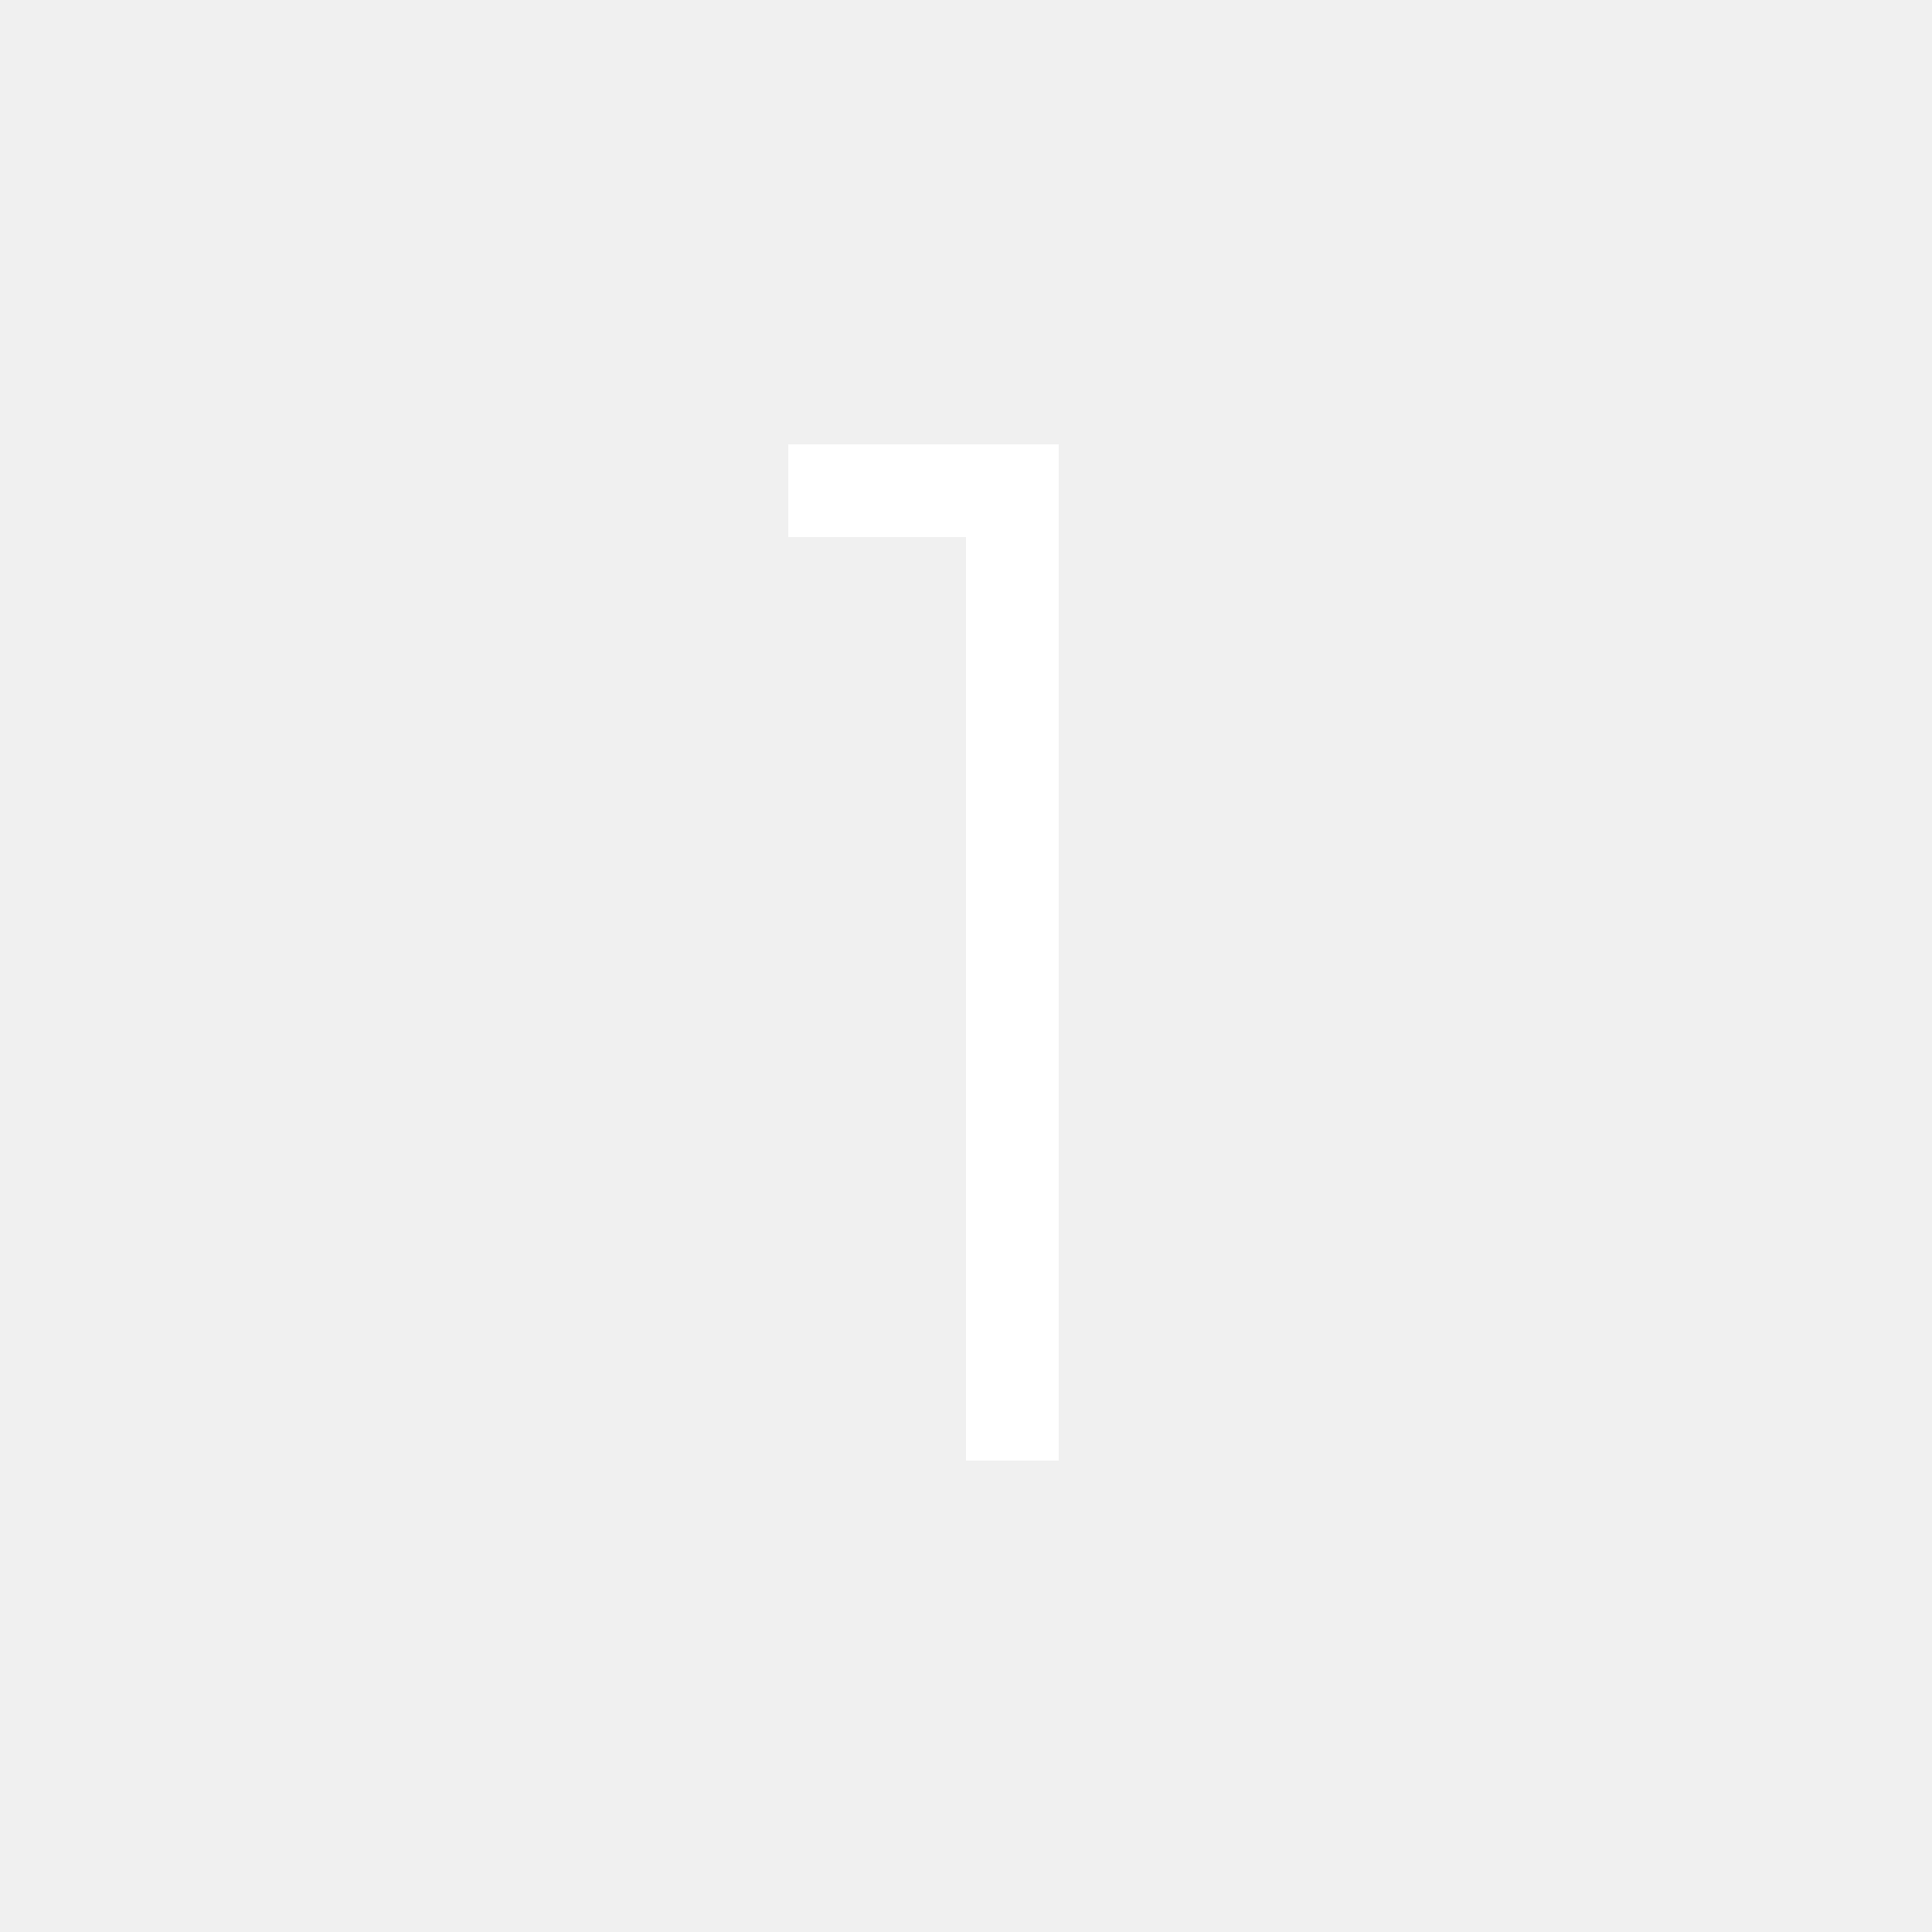
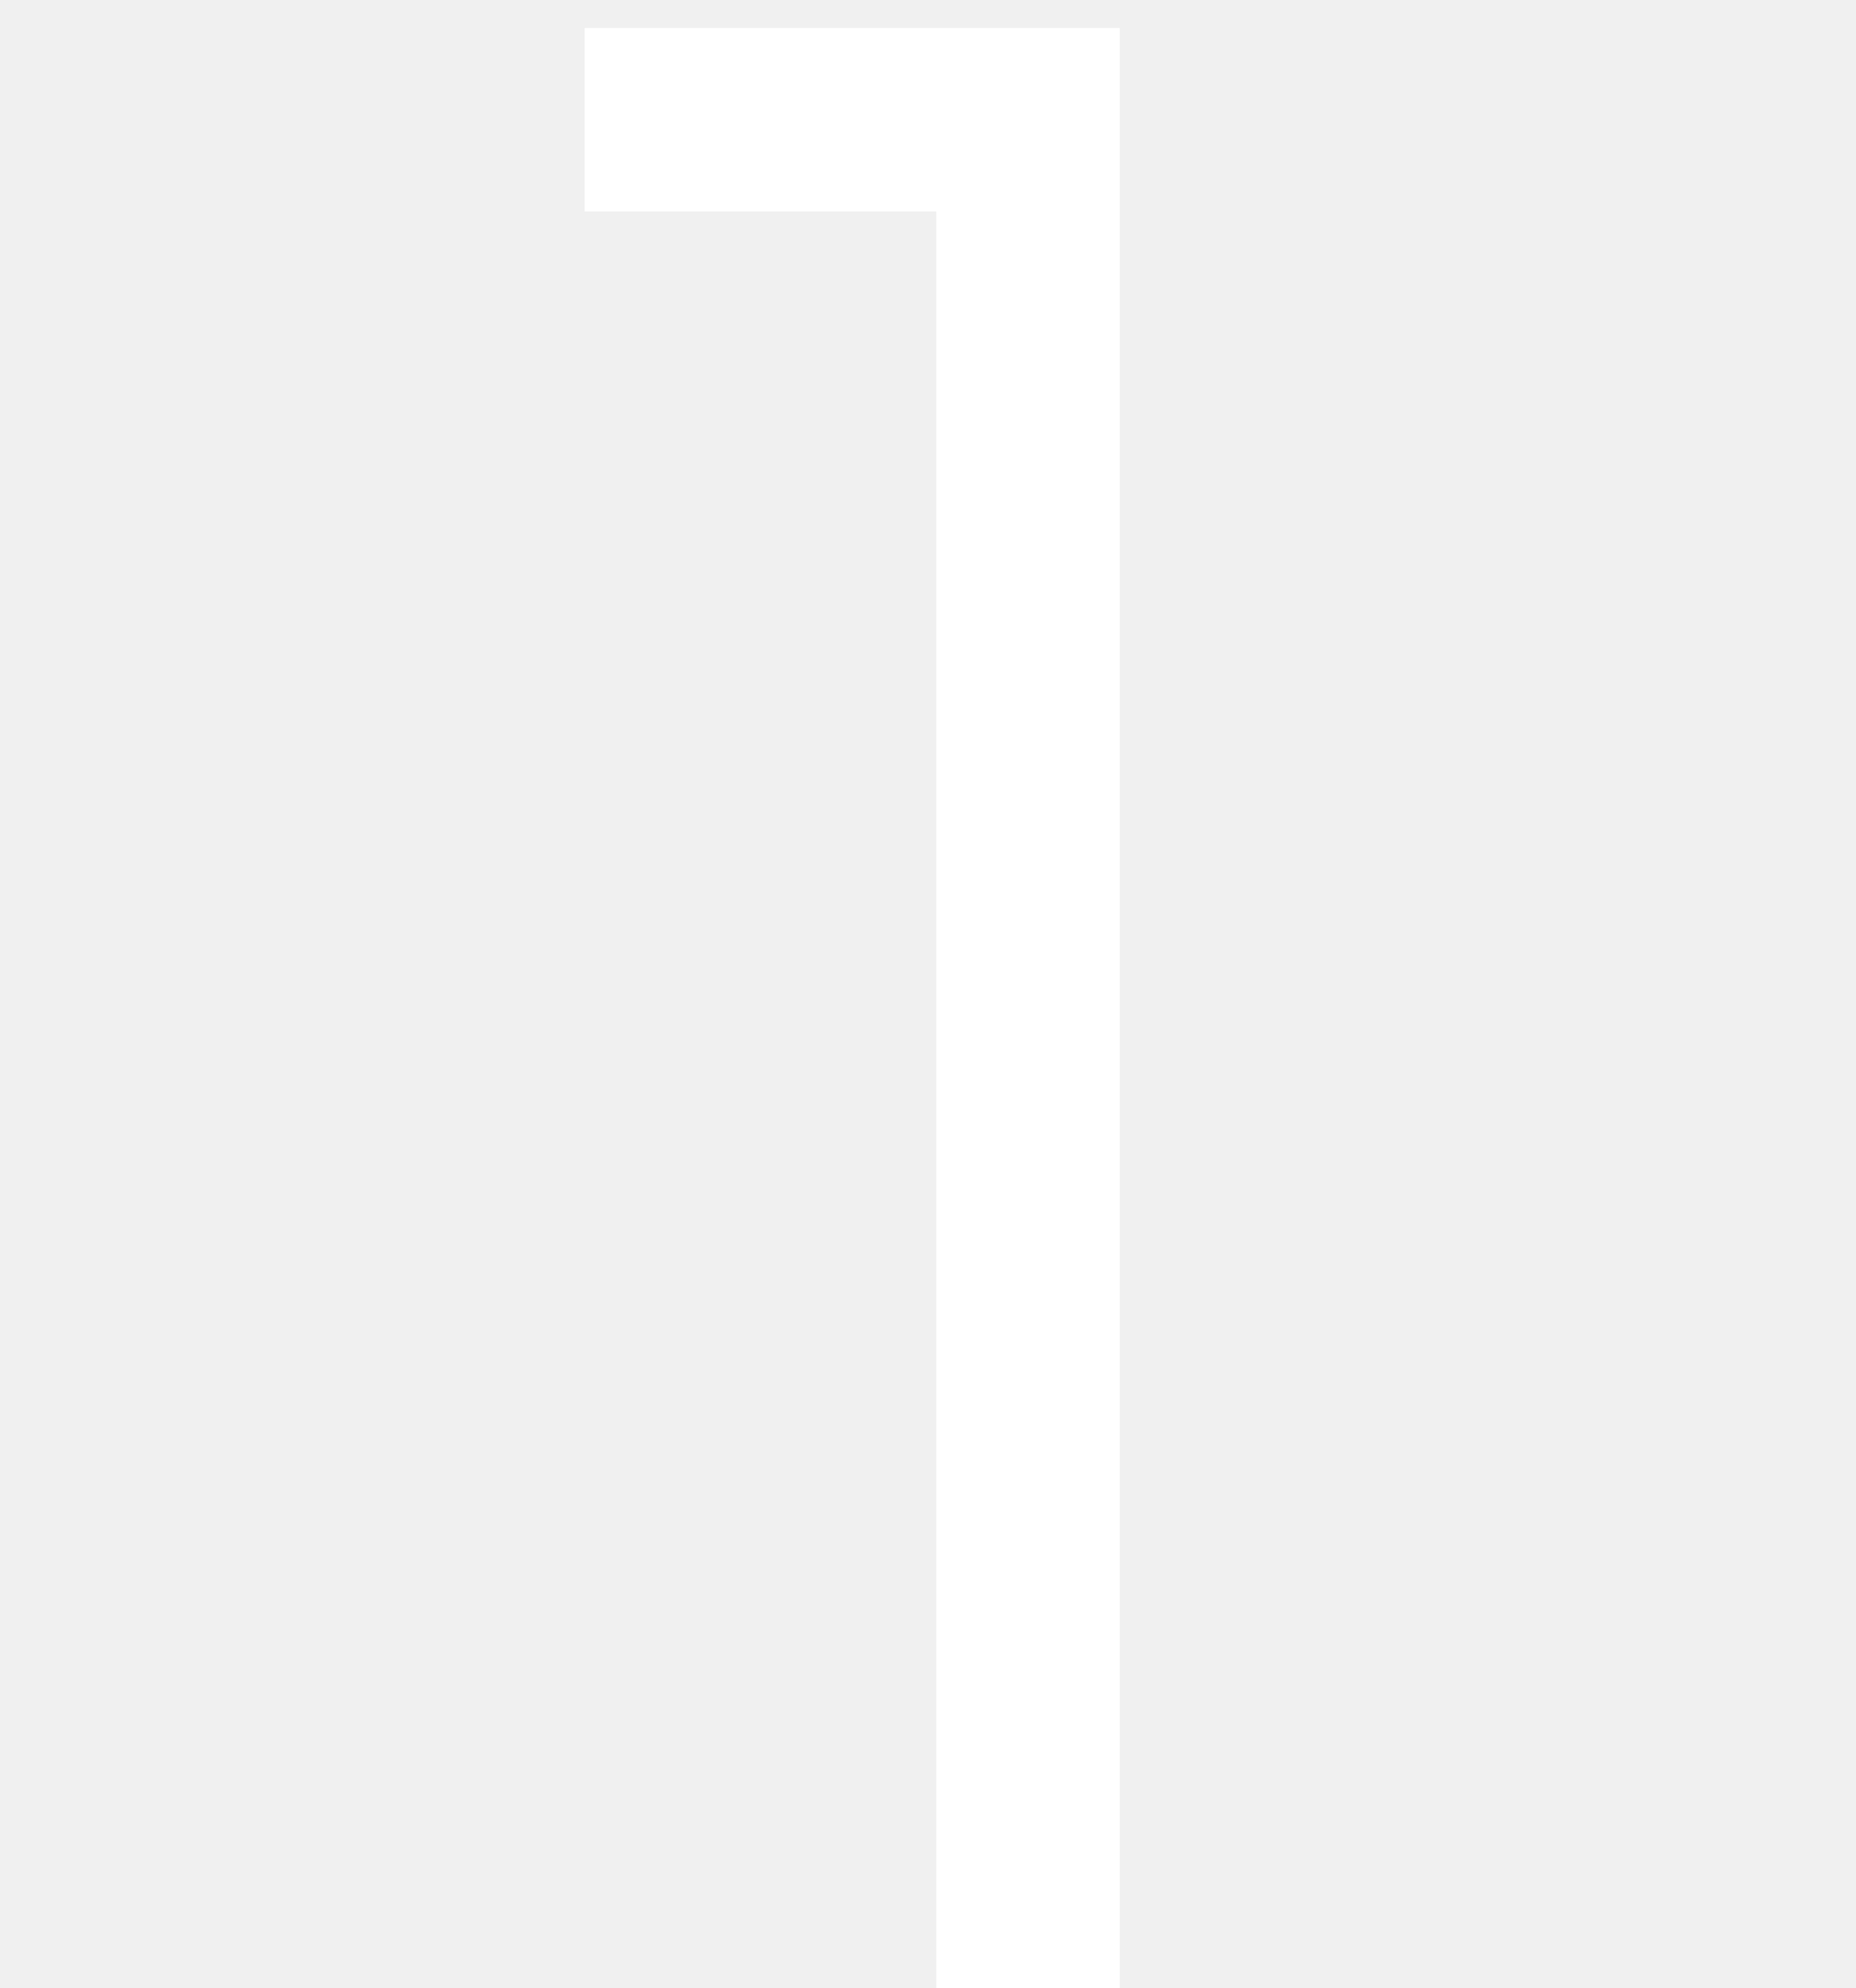
- <svg xmlns="http://www.w3.org/2000/svg" version="1.1" x="0px" y="0px" viewBox="0 0 1000 1000" style="enable-background:new 0 0 1000 1000;" xml:space="preserve">
+ <svg xmlns="http://www.w3.org/2000/svg" version="1.1" x="0px" y="0px" width="210" height="225" viewBox="255 240 485.52 485.52" style="enable-background:new 0 0 1000 1000;" xml:space="preserve">
  <style type="text/css">
	.st0{display:none;}
	.st1{display:inline;fill:url(#SVGID_1_);}
	.st2{display:inline;fill:none;stroke:#FFFFFF;stroke-width:48;stroke-miterlimit:10;}
	.st3{fill:none;stroke:#FFFFFF;stroke-width:48;stroke-miterlimit:10;}
</style>
  <g id="Layer_2" class="st0">
    <radialGradient id="SVGID_1_" cx="500.062" cy="500.434" r="895.056" gradientTransform="matrix(0.8052 0 0 0.4533 97.3736 273.1489)" gradientUnits="userSpaceOnUse">
      <stop offset="0" style="stop-color:#3EB1DD" />
      <stop offset="0.774" style="stop-color:#3D8BDD" />
    </radialGradient>
    <rect x="0" class="st1" width="1000" height="1000" />
  </g>
  <g id="Layer_14" class="st0">
    <polyline class="st2" points="292.06,254.43 408.06,254.43 408.06,756.43  " />
    <path class="st2" d="M513.58,448.27c0-217.06,263.44-243.67,263.42-11.34c-0.02,216.15-277.21-20.07-277.21,205.93v89.68H773.9   v-79.49" />
  </g>
  <g id="Layer_3" class="st0">
    <polyline class="st2" points="292.06,254.43 408.06,254.43 408.06,756.43  " />
    <polyline class="st2" points="507,254 623,254 623,756  " />
  </g>
  <g id="Layer_1" class="st0">
    <polyline class="st2" points="136.06,253.43 252.06,253.43 252.06,755.43  " />
    <circle class="st2" cx="611.09" cy="492.34" r="212.76" />
  </g>
  <g id="Layer_13" class="st0">
    <circle class="st2" cx="498.96" cy="453.51" r="158.53" />
    <path class="st2" d="M682.33,453.51c0,254.58-28.43,289.8-198.39,282.41" />
  </g>
  <g id="Layer_12" class="st0">
    <circle class="st2" cx="500.44" cy="606.06" r="129.56" />
    <circle class="st2" cx="498.25" cy="369.36" r="89.15" />
  </g>
  <g id="Layer_11" class="st0">
    <path class="st2" d="M305.12,348.22V261h390.47v127.96c-329.35,0-373.49,44.67-373.49,350.43h101.86" />
  </g>
  <g id="Layer_5" class="st0">
    <circle class="st2" cx="494.26" cy="546.28" r="158.53" />
    <path class="st2" d="M310.89,546.28c0-254.58,28.43-289.8,198.39-282.41" />
  </g>
  <g id="Layer_6" class="st0">
    <path class="st2" d="M544.29,261.99c0,0-105,0.26-153,0.26v121.71c398.05-1.4,422,379.03-0.58,351.81l-0.42-72.77" />
  </g>
  <g id="Layer_10" class="st0">
    <line class="st2" x1="577.59" y1="383.5" x2="577.59" y2="763.78" />
    <path class="st2" d="M480.5,234.75C480.5,412,474.52,474,331.11,474v82.18H699" />
  </g>
  <g id="Layer_7" class="st0">
    <path class="st2" d="M303.49,272.99h72.8c81.85,0,148.2,66.35,148.2,148.2v55.9" />
    <path class="st2" d="M352.89,496.59h227.5c63.9,0,115.7,51.8,115.7,115.7s-51.8,115.7-115.7,115.7h-208" />
  </g>
  <g id="Layer_8" class="st0">
    <path class="st2" d="M393.58,441.7c0-217.06,263.44-243.67,263.42-11.34c-0.02,216.15-277.21-20.07-277.21,205.93v89.68H653.9   v-79.49" />
  </g>
  <g id="Layer_9">
    <polyline class="st3" points="408,254 524,254 524,756  " />
  </g>
  <g id="Layer_4" class="st0">
    <circle class="st2" cx="496.76" cy="496.86" r="212.76" />
  </g>
</svg>
